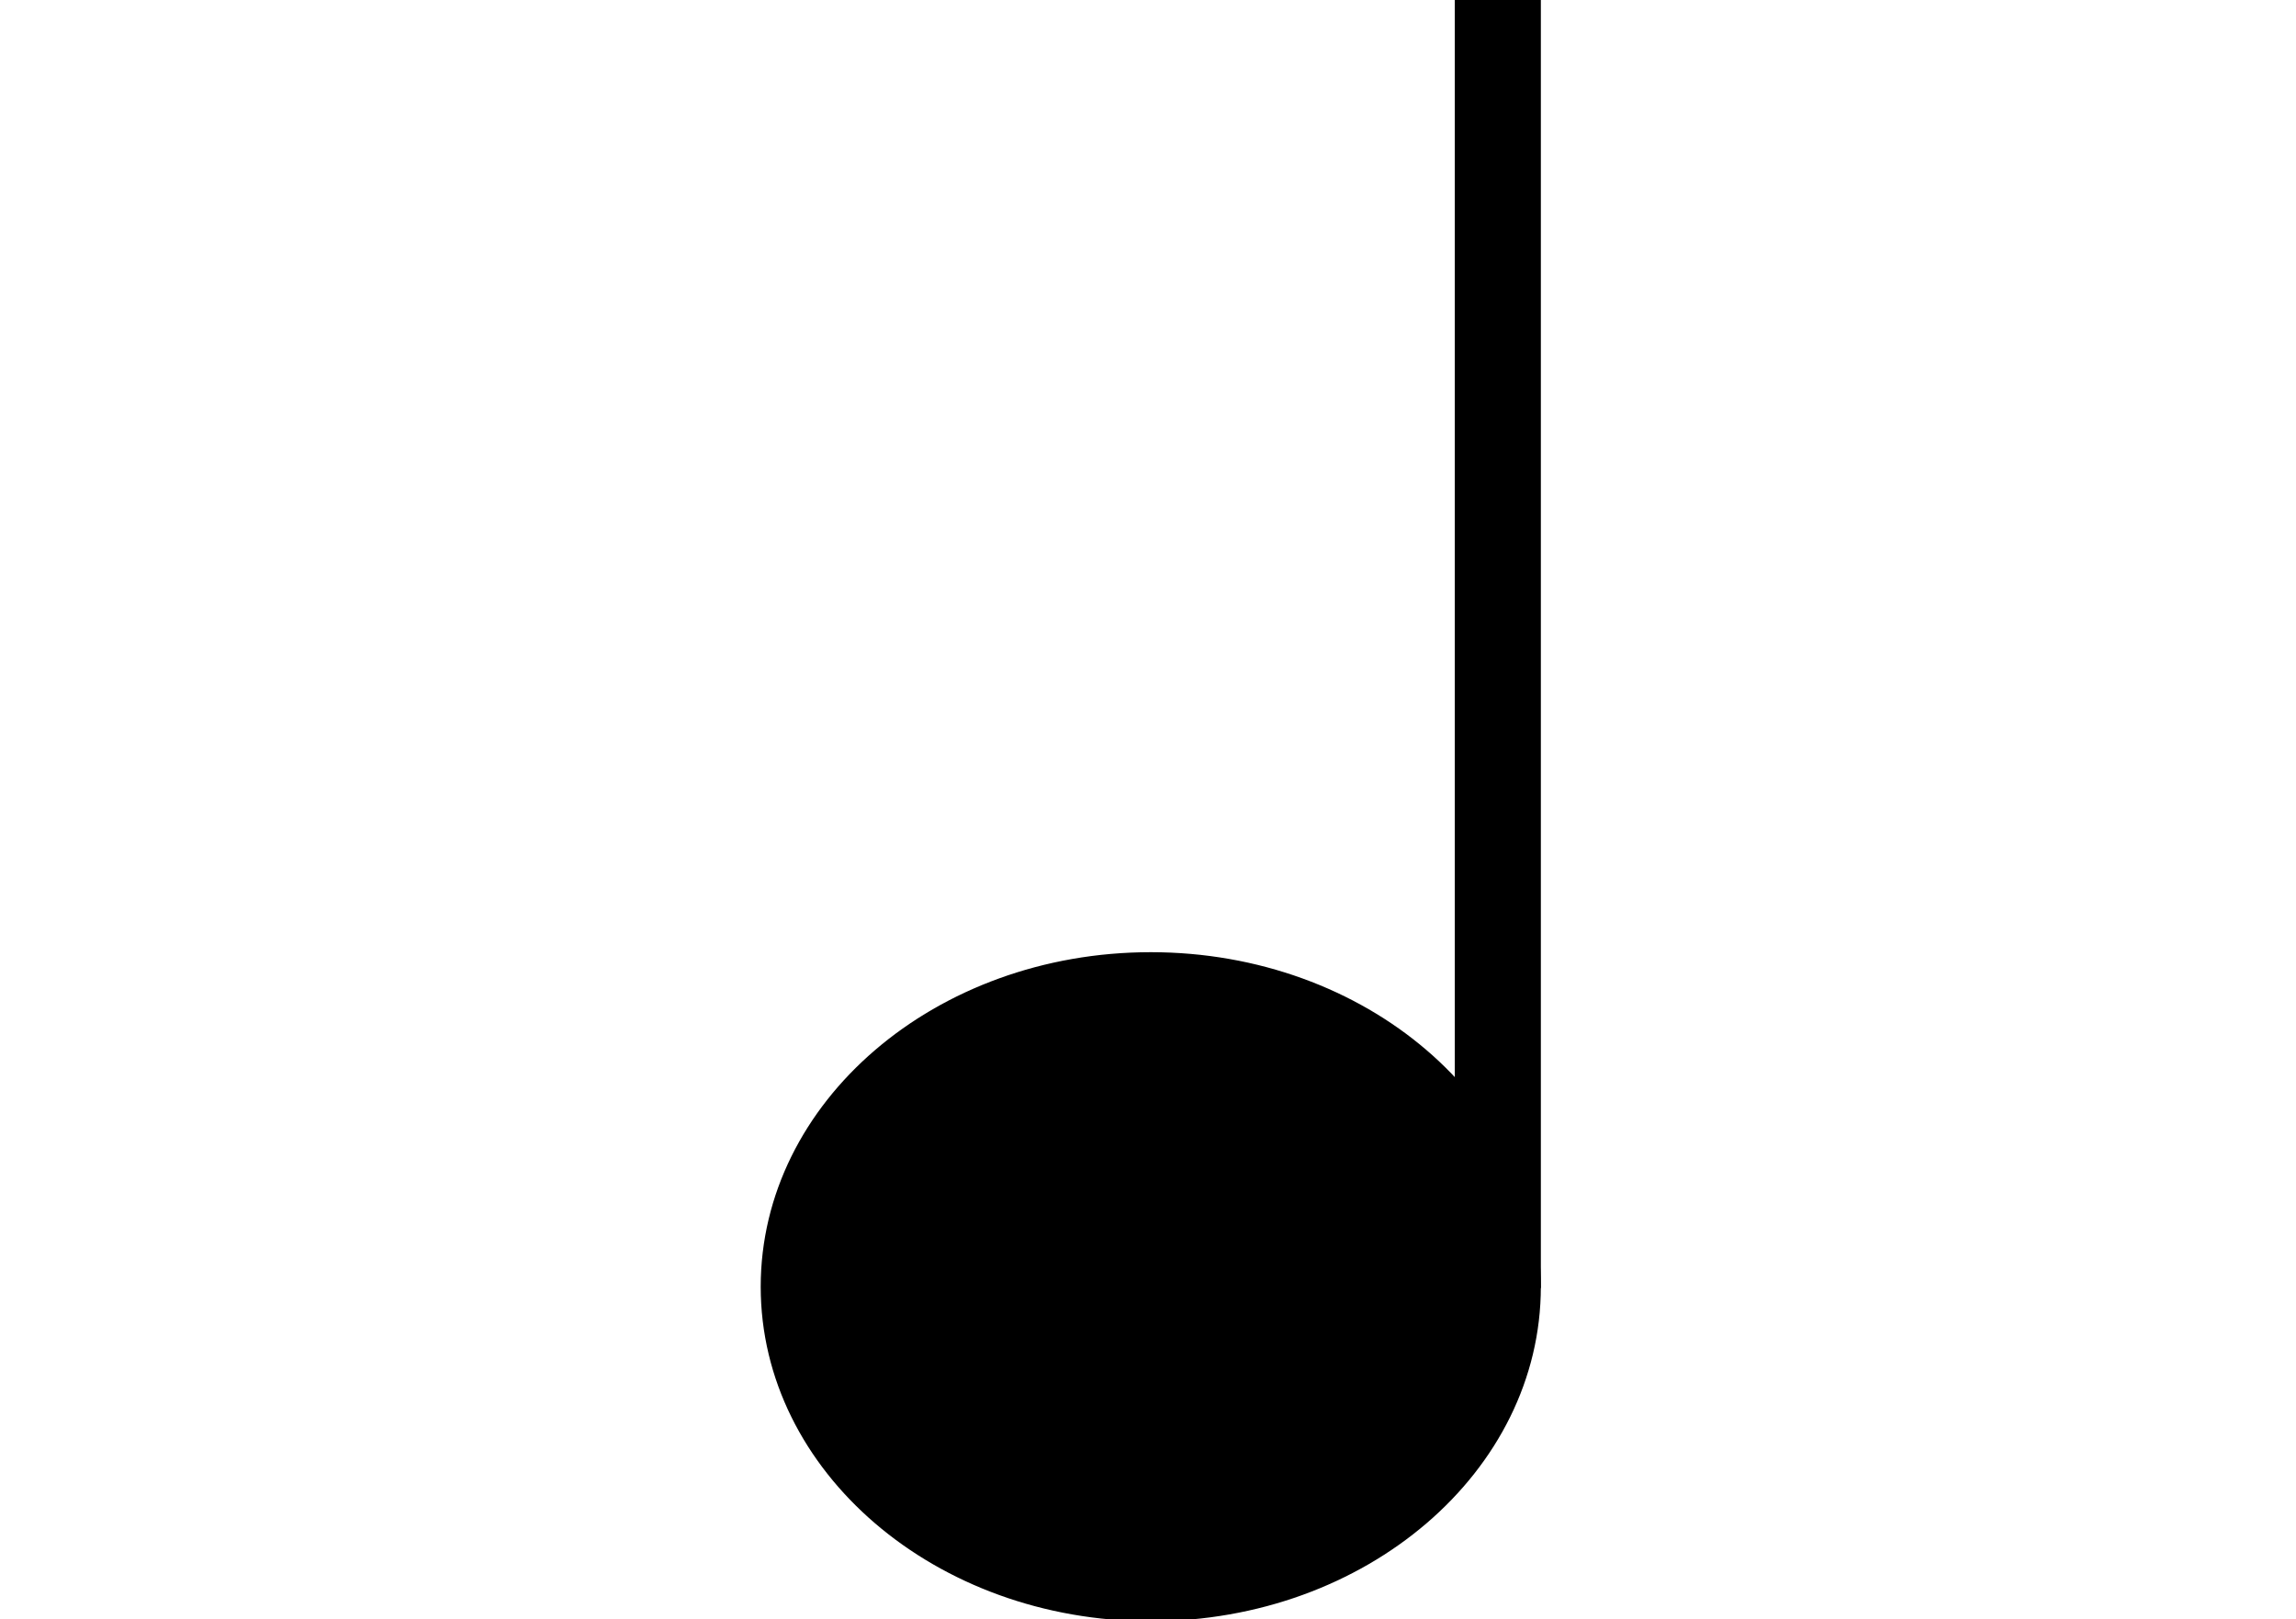
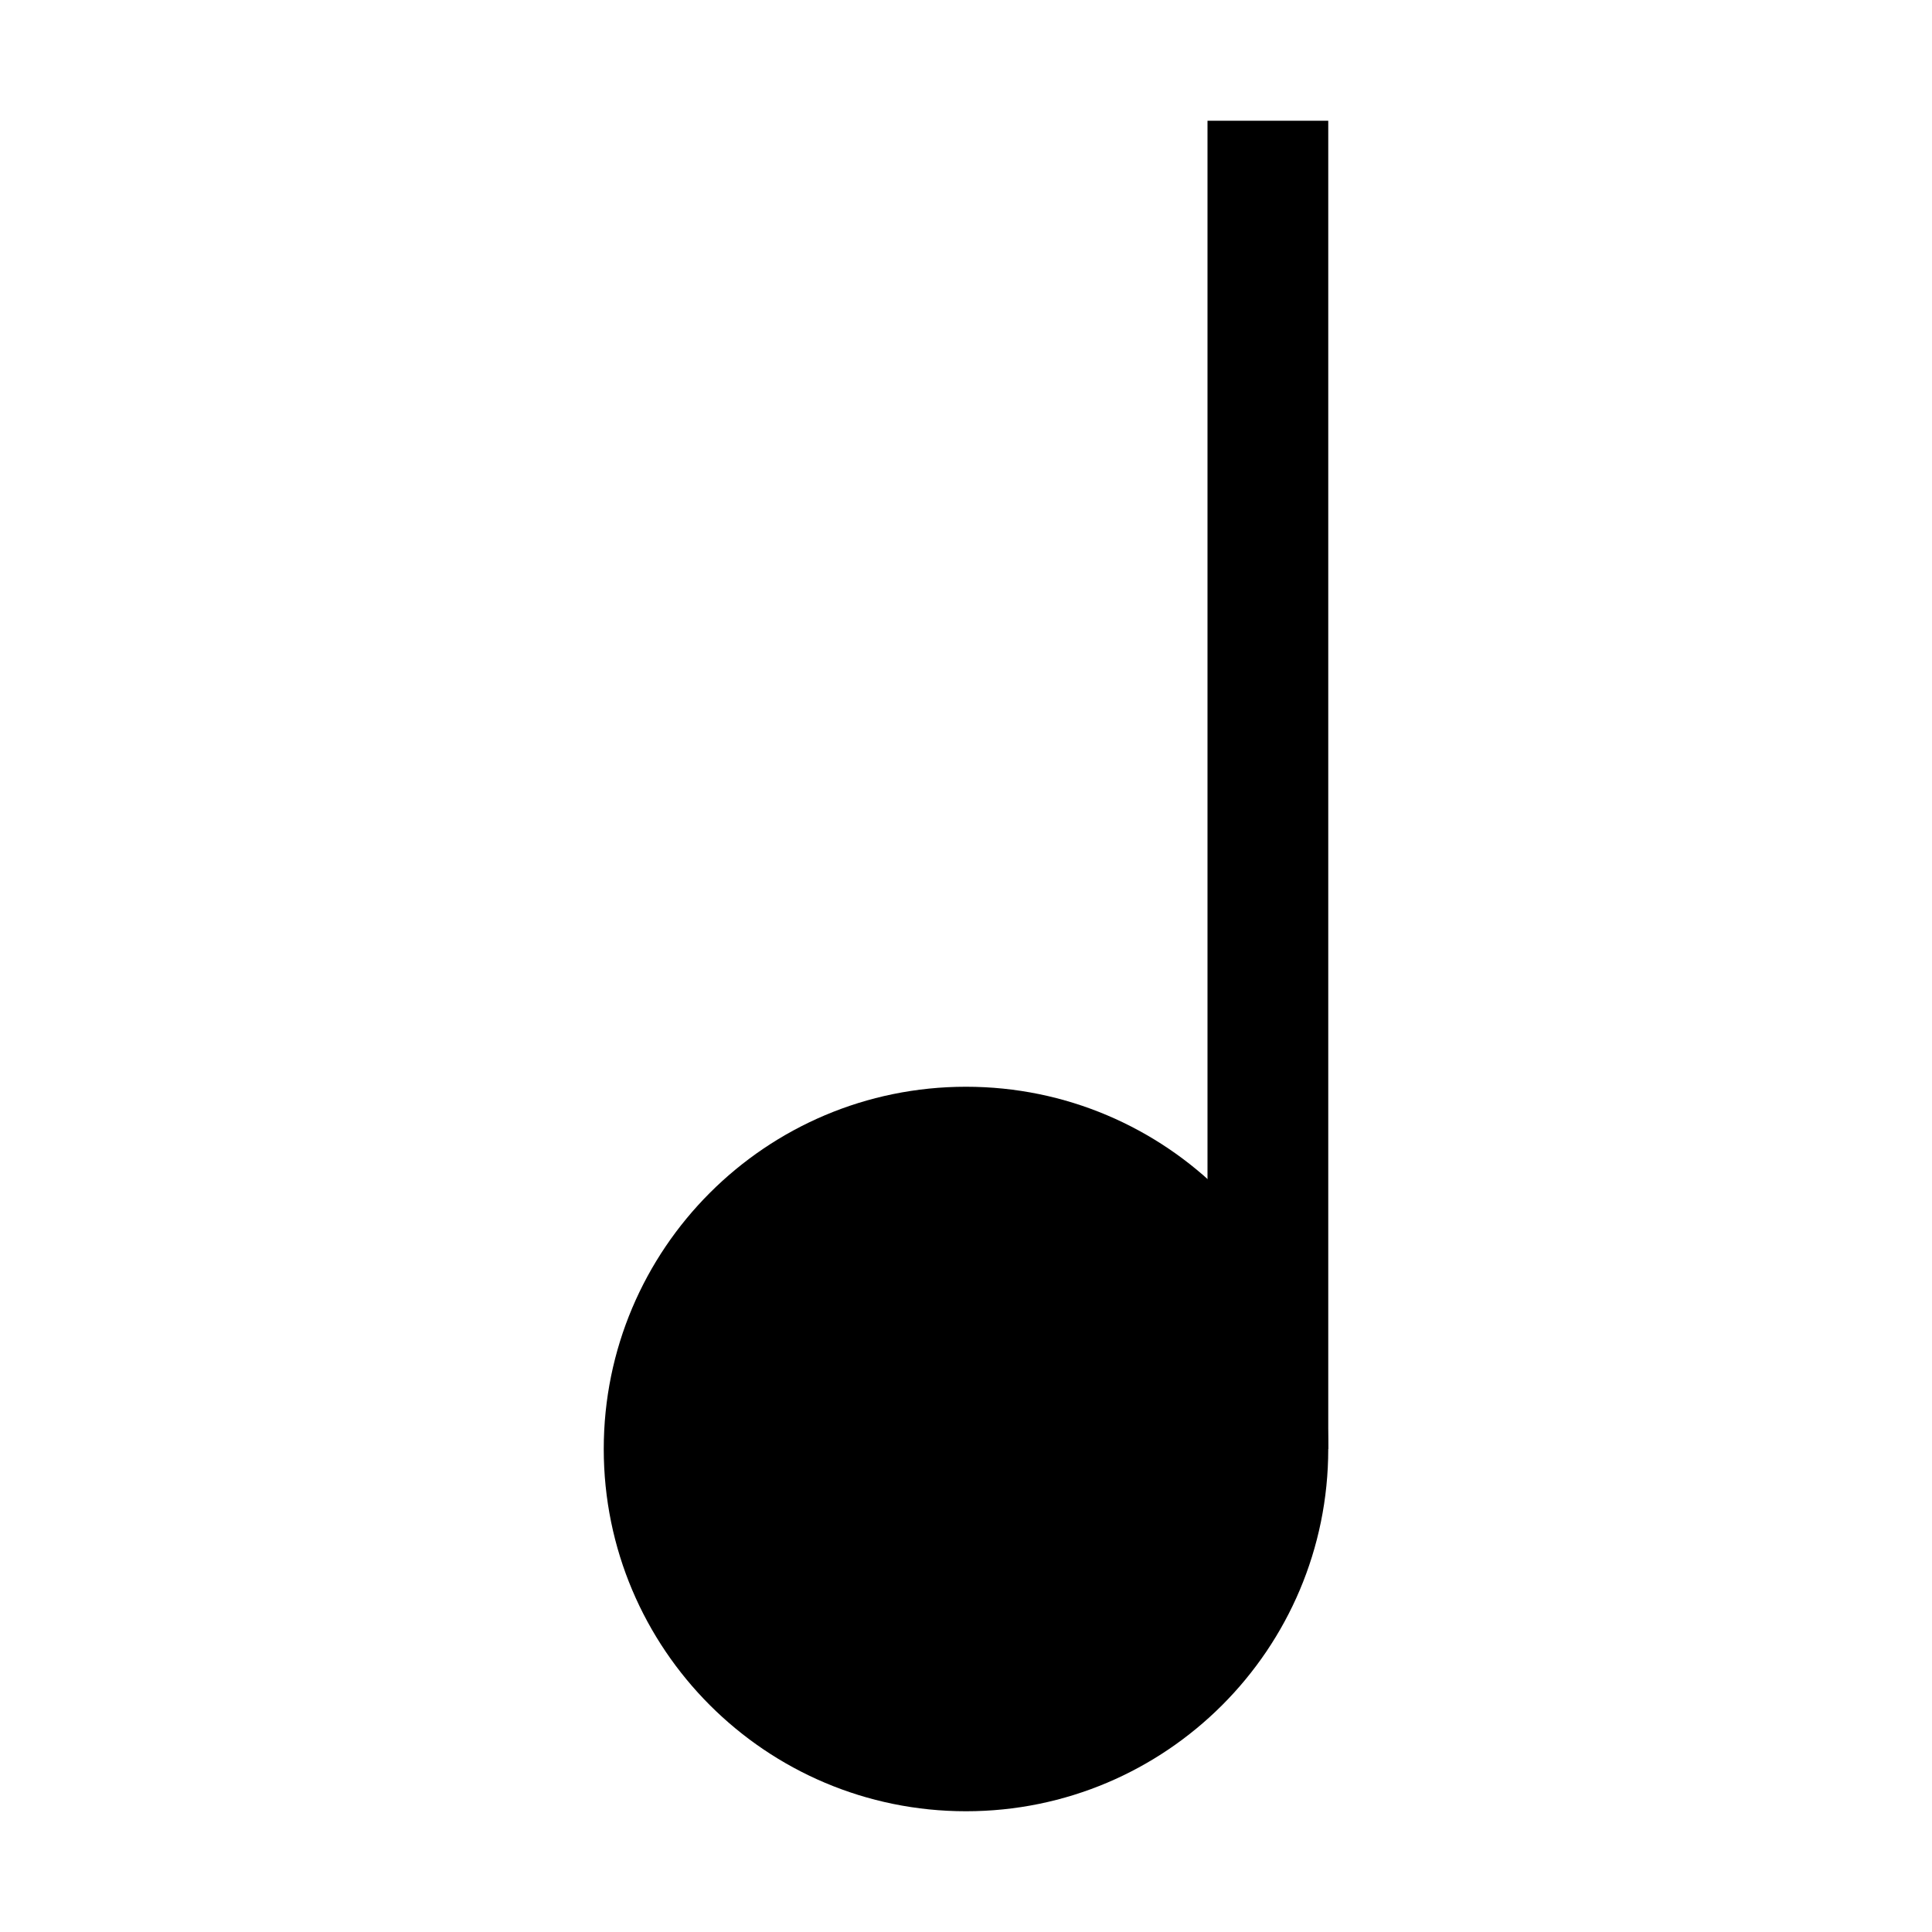
- <svg xmlns="http://www.w3.org/2000/svg" version="1.1" width="827px" height="583px" viewBox="-0.5 -0.5 827 583" content="&lt;mxfile host=&quot;Electron&quot; modified=&quot;2025-09-28T13:50:31.265Z&quot; agent=&quot;Mozilla/5.0 (Windows NT 10.0; Win64; x64) AppleWebKit/537.36 (KHTML, like Gecko) draw.io/22.0.3 Chrome/114.0.574.289 Electron/25.8.4 Safari/537.36&quot; etag=&quot;gryWRa5fmxmLGGSBkY79&quot; version=&quot;22.0.3&quot; type=&quot;device&quot;&gt;&lt;diagram id=&quot;_1GFWcWHk5RfhlX6THdc&quot; name=&quot;Page-1&quot;&gt;rZRBT4MwFIB/DUcTaJljV3HOg/MyE4+moW+0oVDsymD+est4DAganZEL7fdeXx9fGzwa583GsFJsNQflEZ83Hr33CAkCGrpXS04dWUakA6mRHJMGsJMfgNBHWkkOh0mi1VpZWU5hoosCEjthzBhdT9P2Wk13LVkKM7BLmJrTV8mt6GhElgN/BJkK3HkR0S6Qsz4XP+QgGNf1CNG1R2Ojte1GeRODat31Wrp1D99EL30ZKOxvFmRsezwGebx6yZ+y5P1ZrrK3G6xyZKrC78Vm7akX4Ko4125yVwtpYVeypI3U7rgdEzZXbha44V4qFWulzXkd9c+P4/NG+13BWGhGCBvfgM7BmpNLwShZ4i3CS0RDtFwPR0IiFC1Gx0FChAyvQXqpPahyA7R1hTn6szmjq4JDW8T/u72DNTqDPsJhzypl/8fqgoQzi/QLieEtvVqimw5X+xwb/R/o+hM=&lt;/diagram&gt;&lt;/mxfile&gt;">
-   <defs />
-   <g>
-     <ellipse cx="414" cy="463" rx="140" ry="120" fill="#000000" stroke="rgb(0, 0, 0)" pointer-events="all" />
-     <rect x="524" y="0" width="30" height="463" fill="#000000" stroke="rgb(0, 0, 0)" pointer-events="all" />
+ <svg xmlns="http://www.w3.org/2000/svg" width="64" height="64" viewBox="0 0 64 64" version="1.1" id="svg1">
+   <defs id="defs1" />
+   <g id="layer1">
+     <rect style="fill:#000000;stroke:none;stroke-width:0.938;stroke-linejoin:round;stroke-miterlimit:5.6" id="rect1" width="4" height="44" x="40" y="4" />
+     <circle style="fill:#000000;stroke-width:3.394;stroke-linejoin:round;stroke-miterlimit:5.6" id="path1" cx="32" cy="48" r="12" />
  </g>
</svg>
